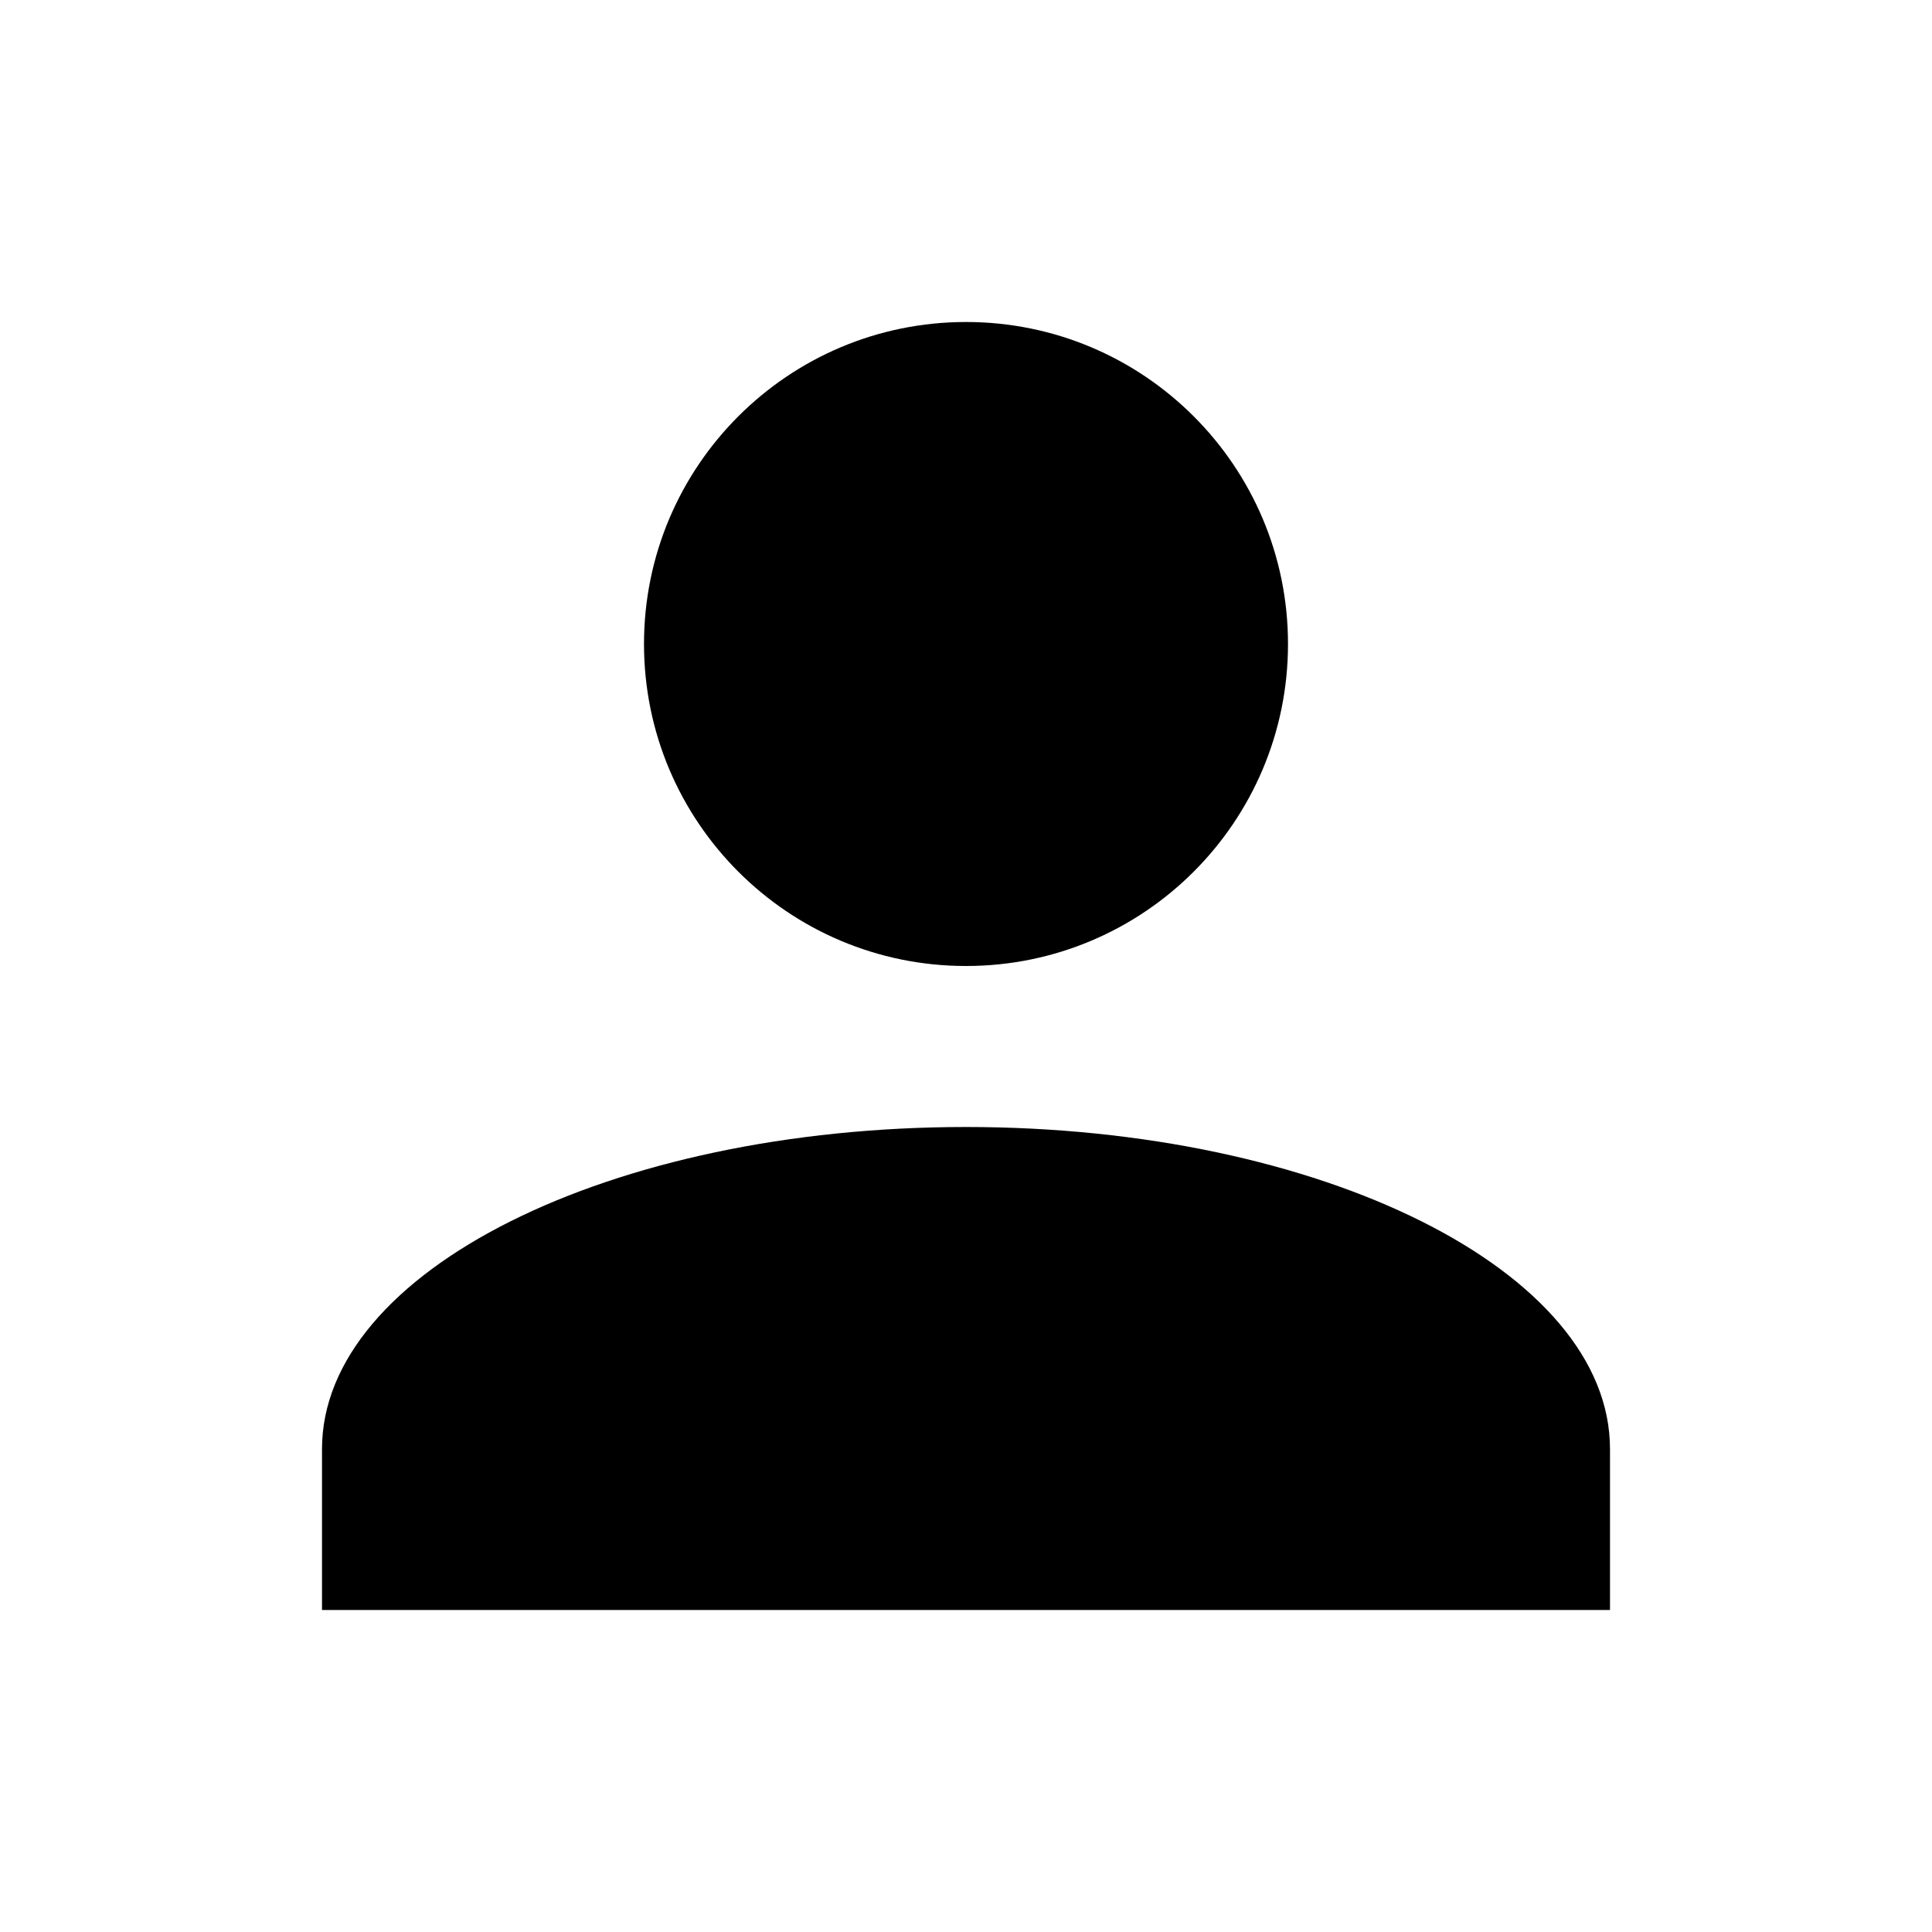
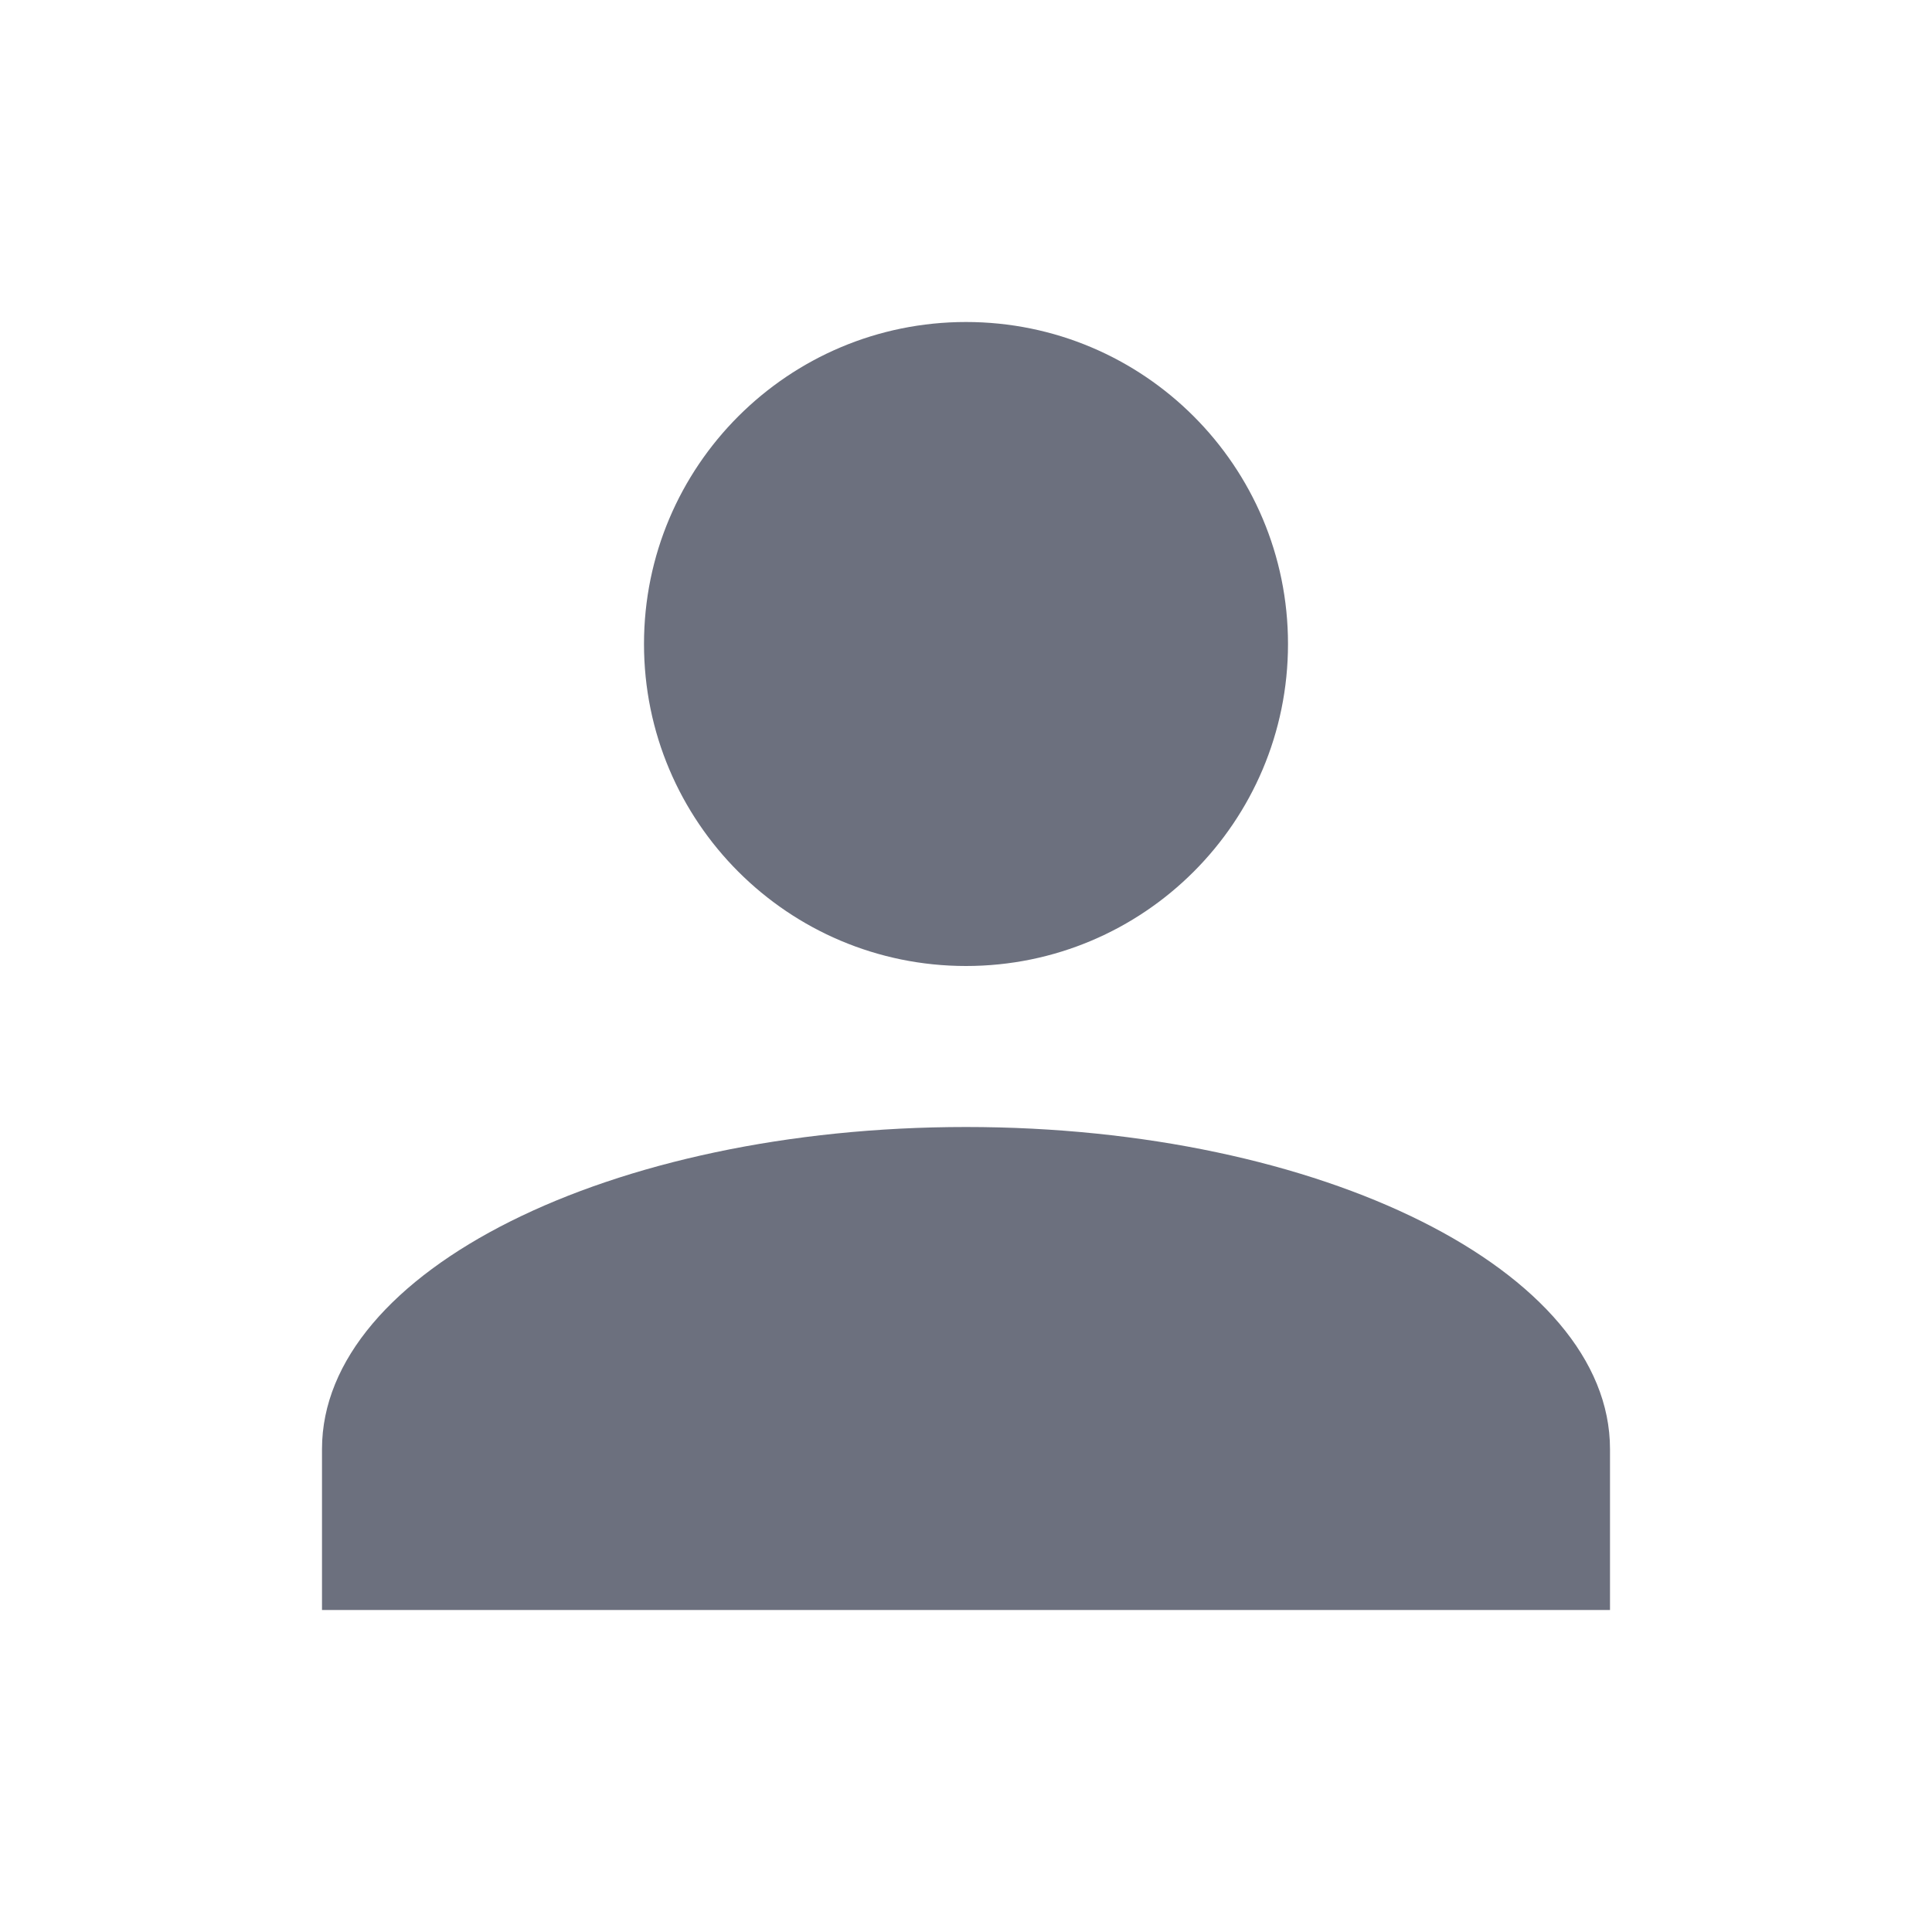
- <svg xmlns="http://www.w3.org/2000/svg" id="mdi-account" width="16" height="16" viewBox="0 0 24 24">
+ <svg xmlns="http://www.w3.org/2000/svg" fill="#6C707E" id="mdi-account" width="16" height="16" viewBox="0 0 24 24">
  <path d="M12,4A4,4 0 0,1 16,8A4,4 0 0,1 12,12A4,4 0 0,1 8,8A4,4 0 0,1 12,4M12,14C16.42,14 20,15.79 20,18V20H4V18C4,15.79 7.58,14 12,14Z" />
</svg>
